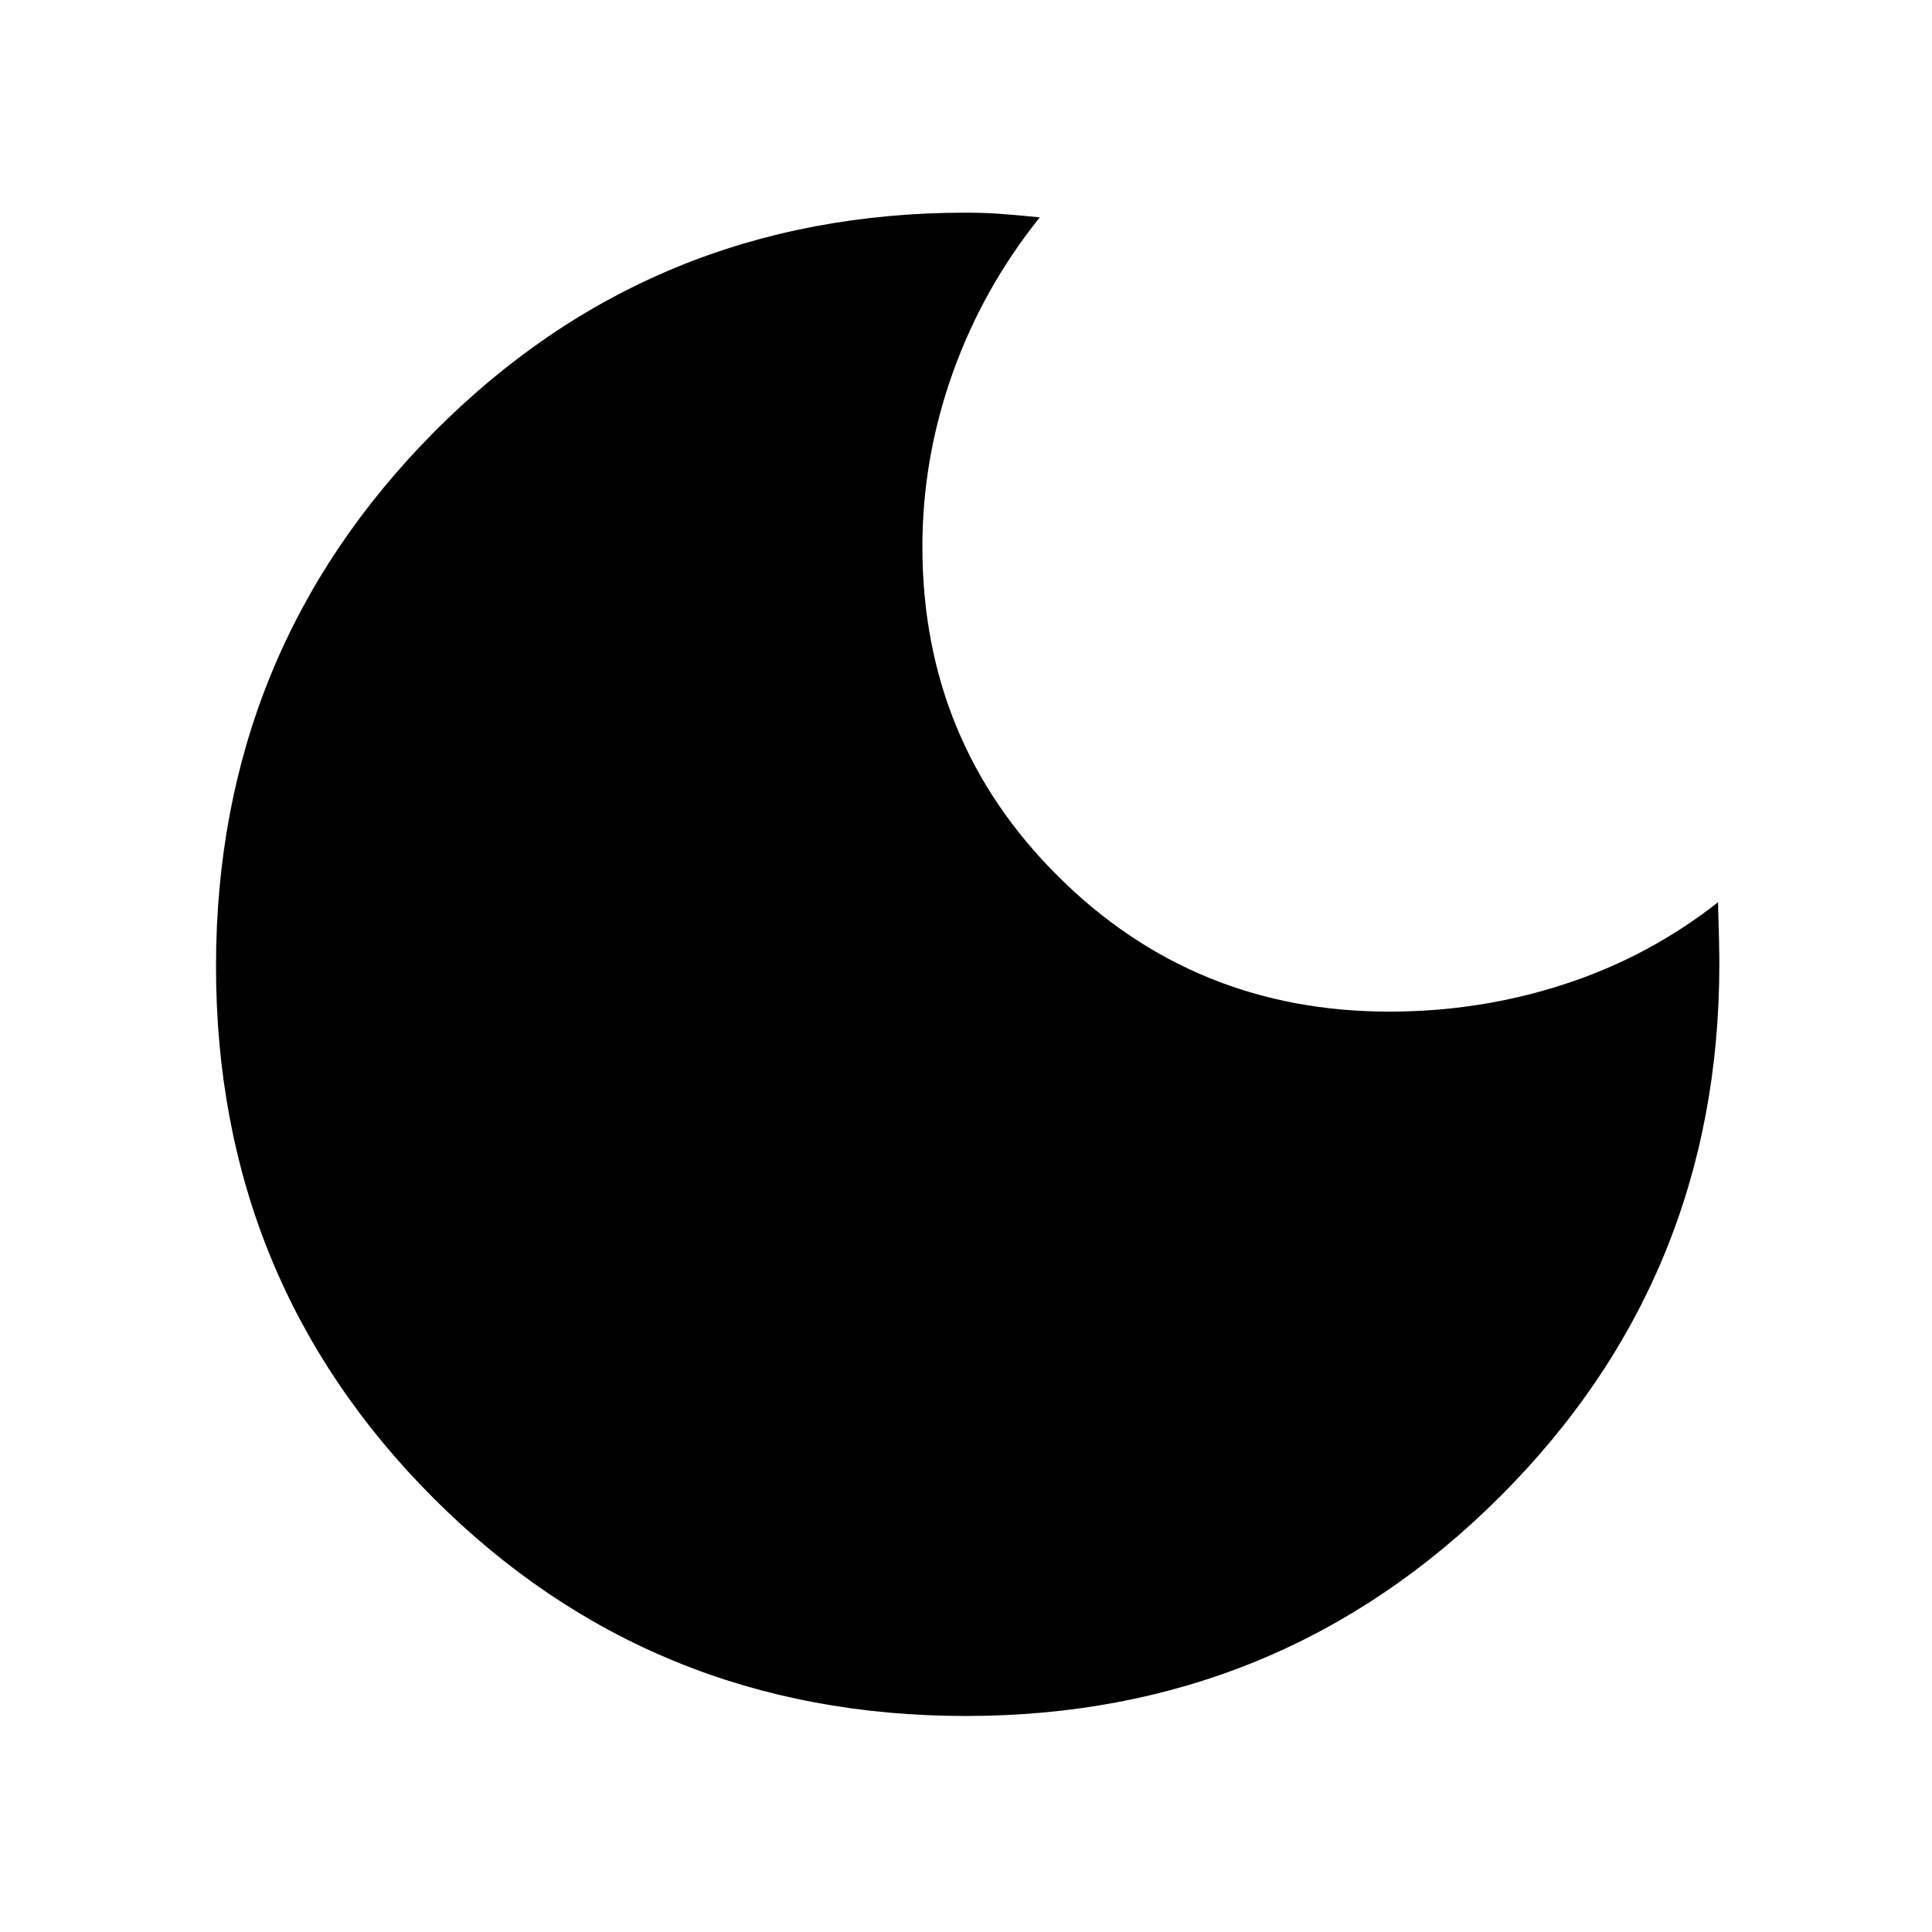
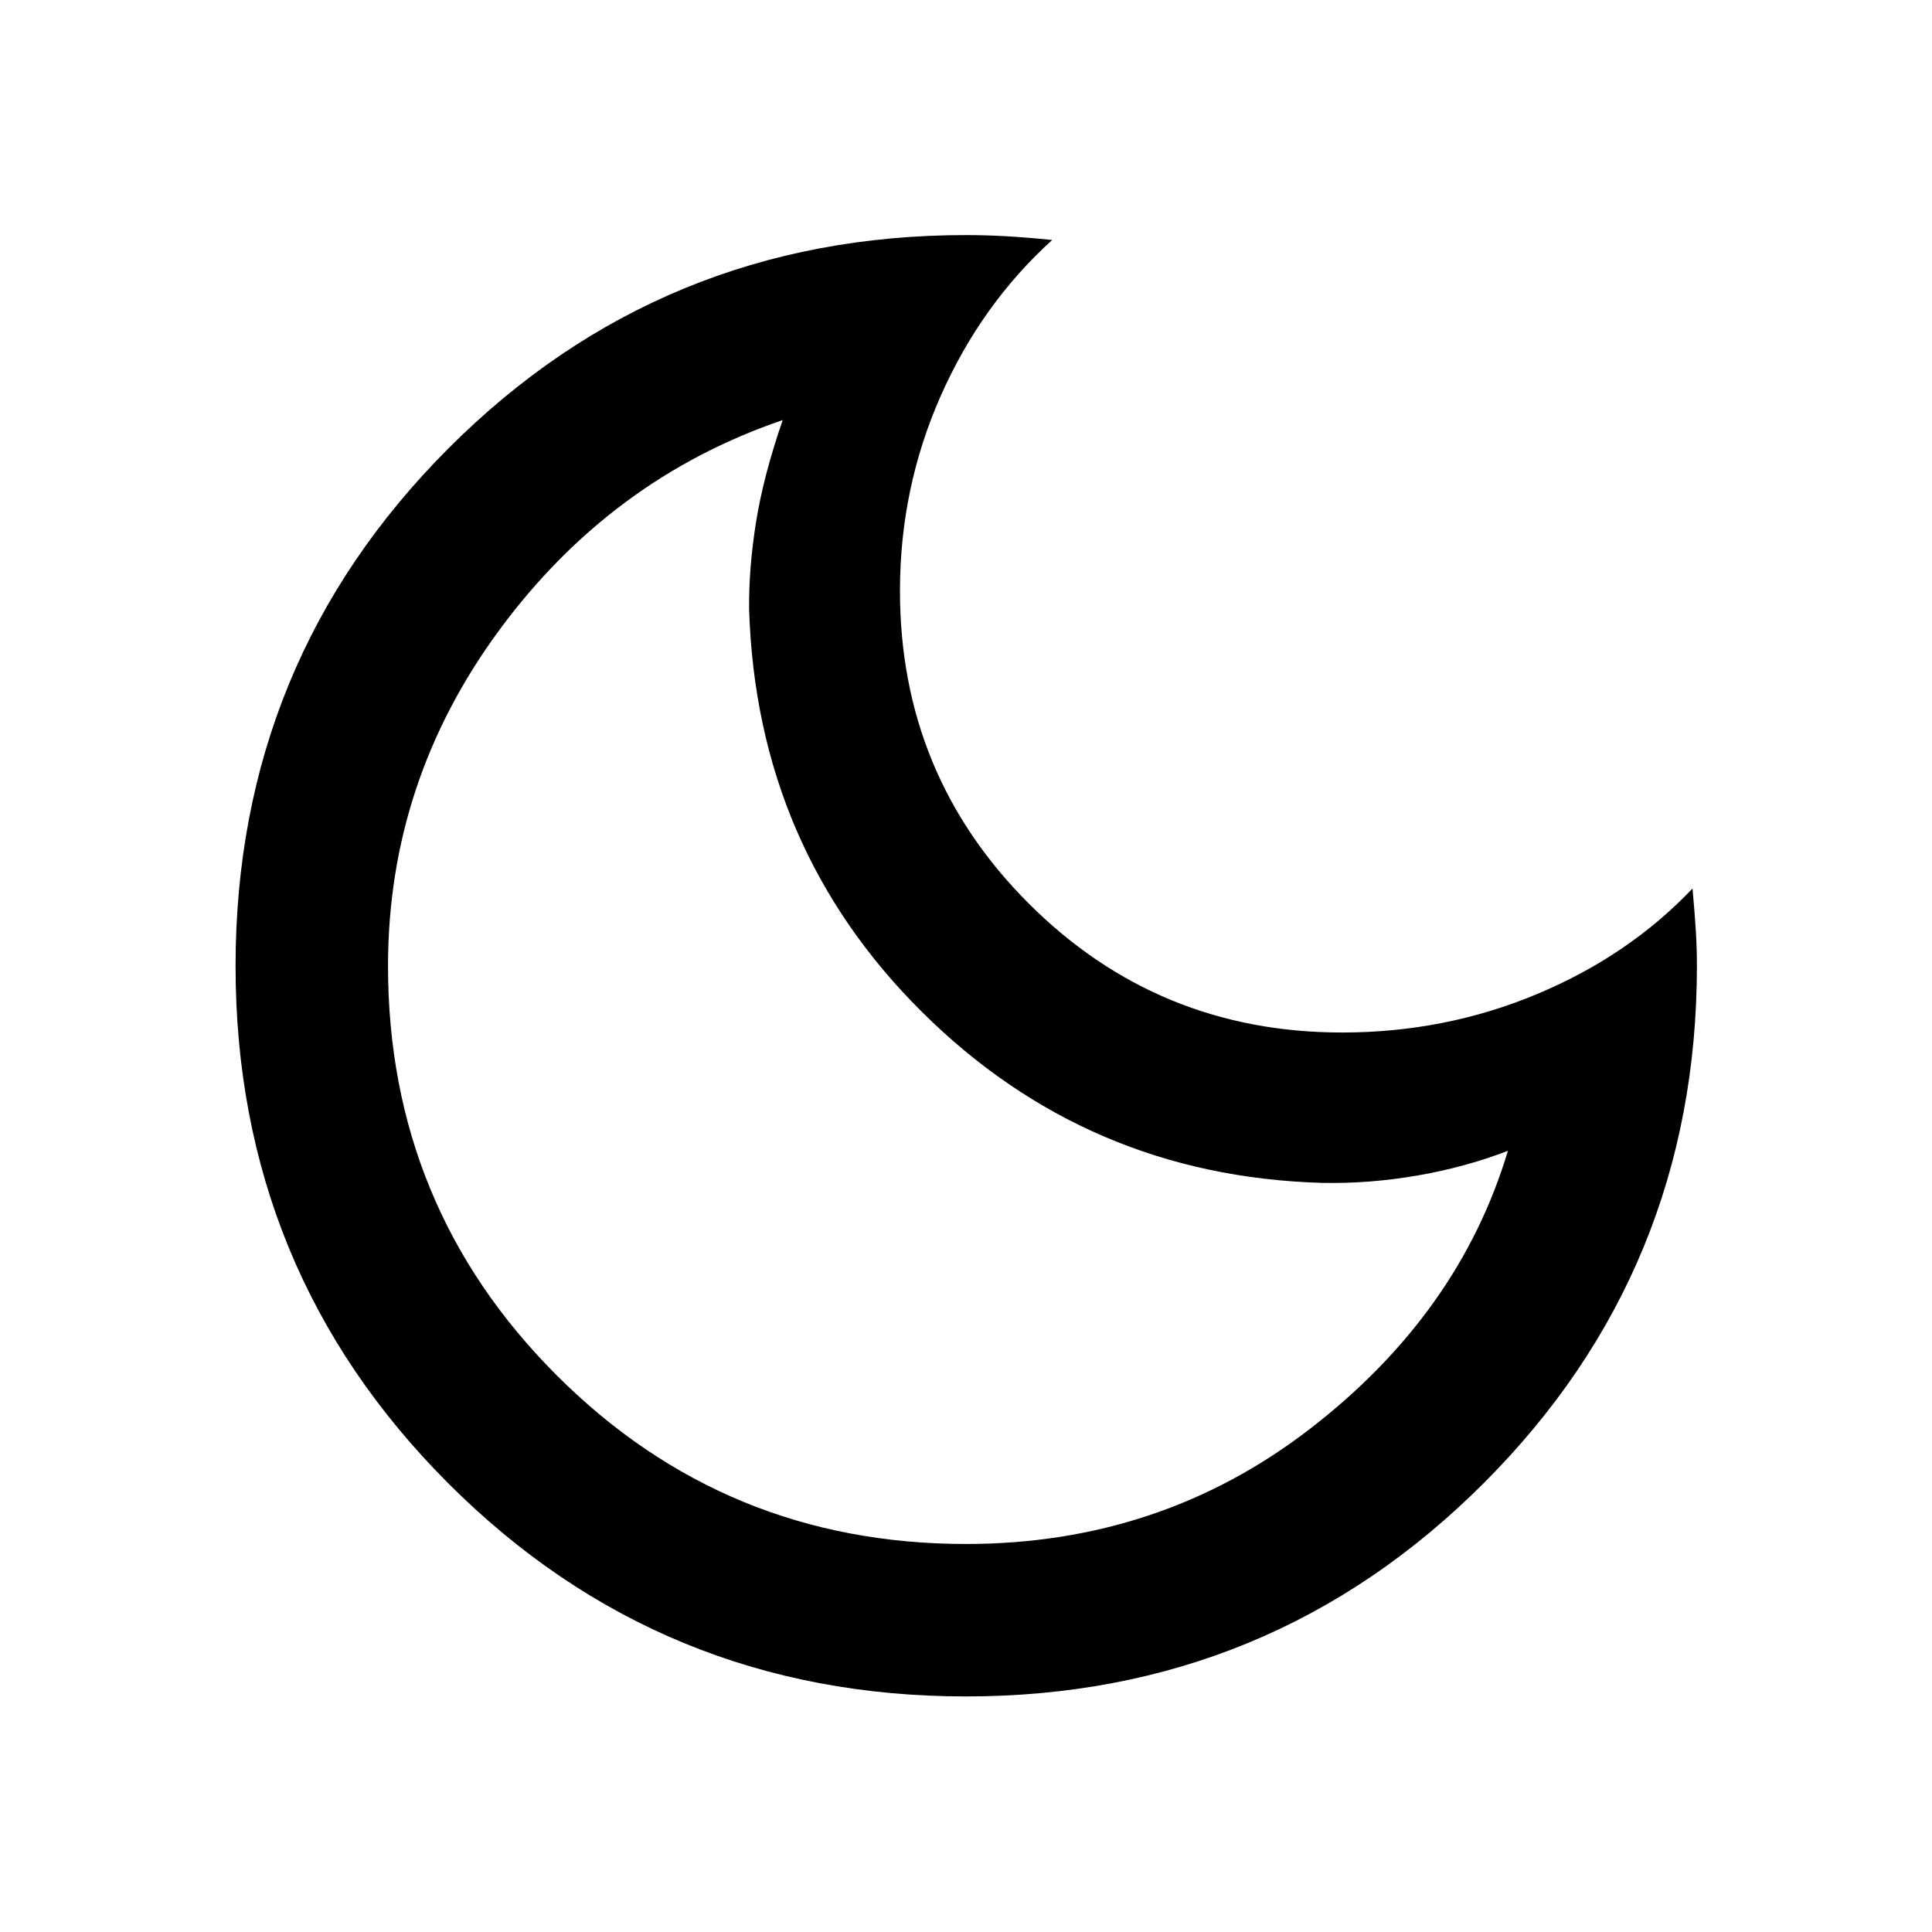
<svg xmlns="http://www.w3.org/2000/svg" height="40" viewBox="0 -960 960 960" width="40">
-   <path d="M479.824-107.334q-156.177 0-264.334-108.156-108.156-108.157-108.156-264.334 0-156.176 108.208-265.343Q323.75-854.333 480-854.333q8 0 15.667.5 7.666.5 21 1.833-28.334 35.333-43.334 77.5-15 42.167-15 86.167 0 96.75 67.542 163.875 67.541 67.125 164.458 67.125 45.333 0 87.167-13.667 41.833-13.666 76.167-40.666.333 10.666.5 18.374.166 7.707.166 12.292 0 156-109.166 264.833Q636-107.334 479.824-107.334Z" />
+   <path d="M479.958-117.051q-151.318 0-257.113-105.794Q117.051-328.64 117.051-479.958q0-151.317 105.807-257.274Q328.665-843.188 480-843.188q9.442 0 19.464.547 10.021.547 23.369 1.88-35.275 31.957-55.46 77.634-20.185 45.678-20.185 96.75 0 91.428 64.093 155.428t155.654 64q51.087 0 96.717-19.065 45.631-19.065 77.348-52.5 1.094 12.01 1.641 20.884.547 8.874.547 17.377 0 151.289-105.956 257.246-105.957 105.956-257.274 105.956Zm.042-75.753q96.739 0 170.885-57.182 74.145-57.181 98.384-138.188-21.261 8.203-45.126 12.311-23.865 4.109-47.331 3.631-116.663-3.428-198.748-84.995-82.085-81.567-85.832-199.824-.239-20.408 3.417-43.389 3.656-22.981 13.272-50.829-85.435 29.145-140.776 104.29Q192.804-571.833 192.804-480q0 119.567 83.815 203.381Q360.433-192.804 480-192.804Zm-8.63-279.232Z" />
</svg>
